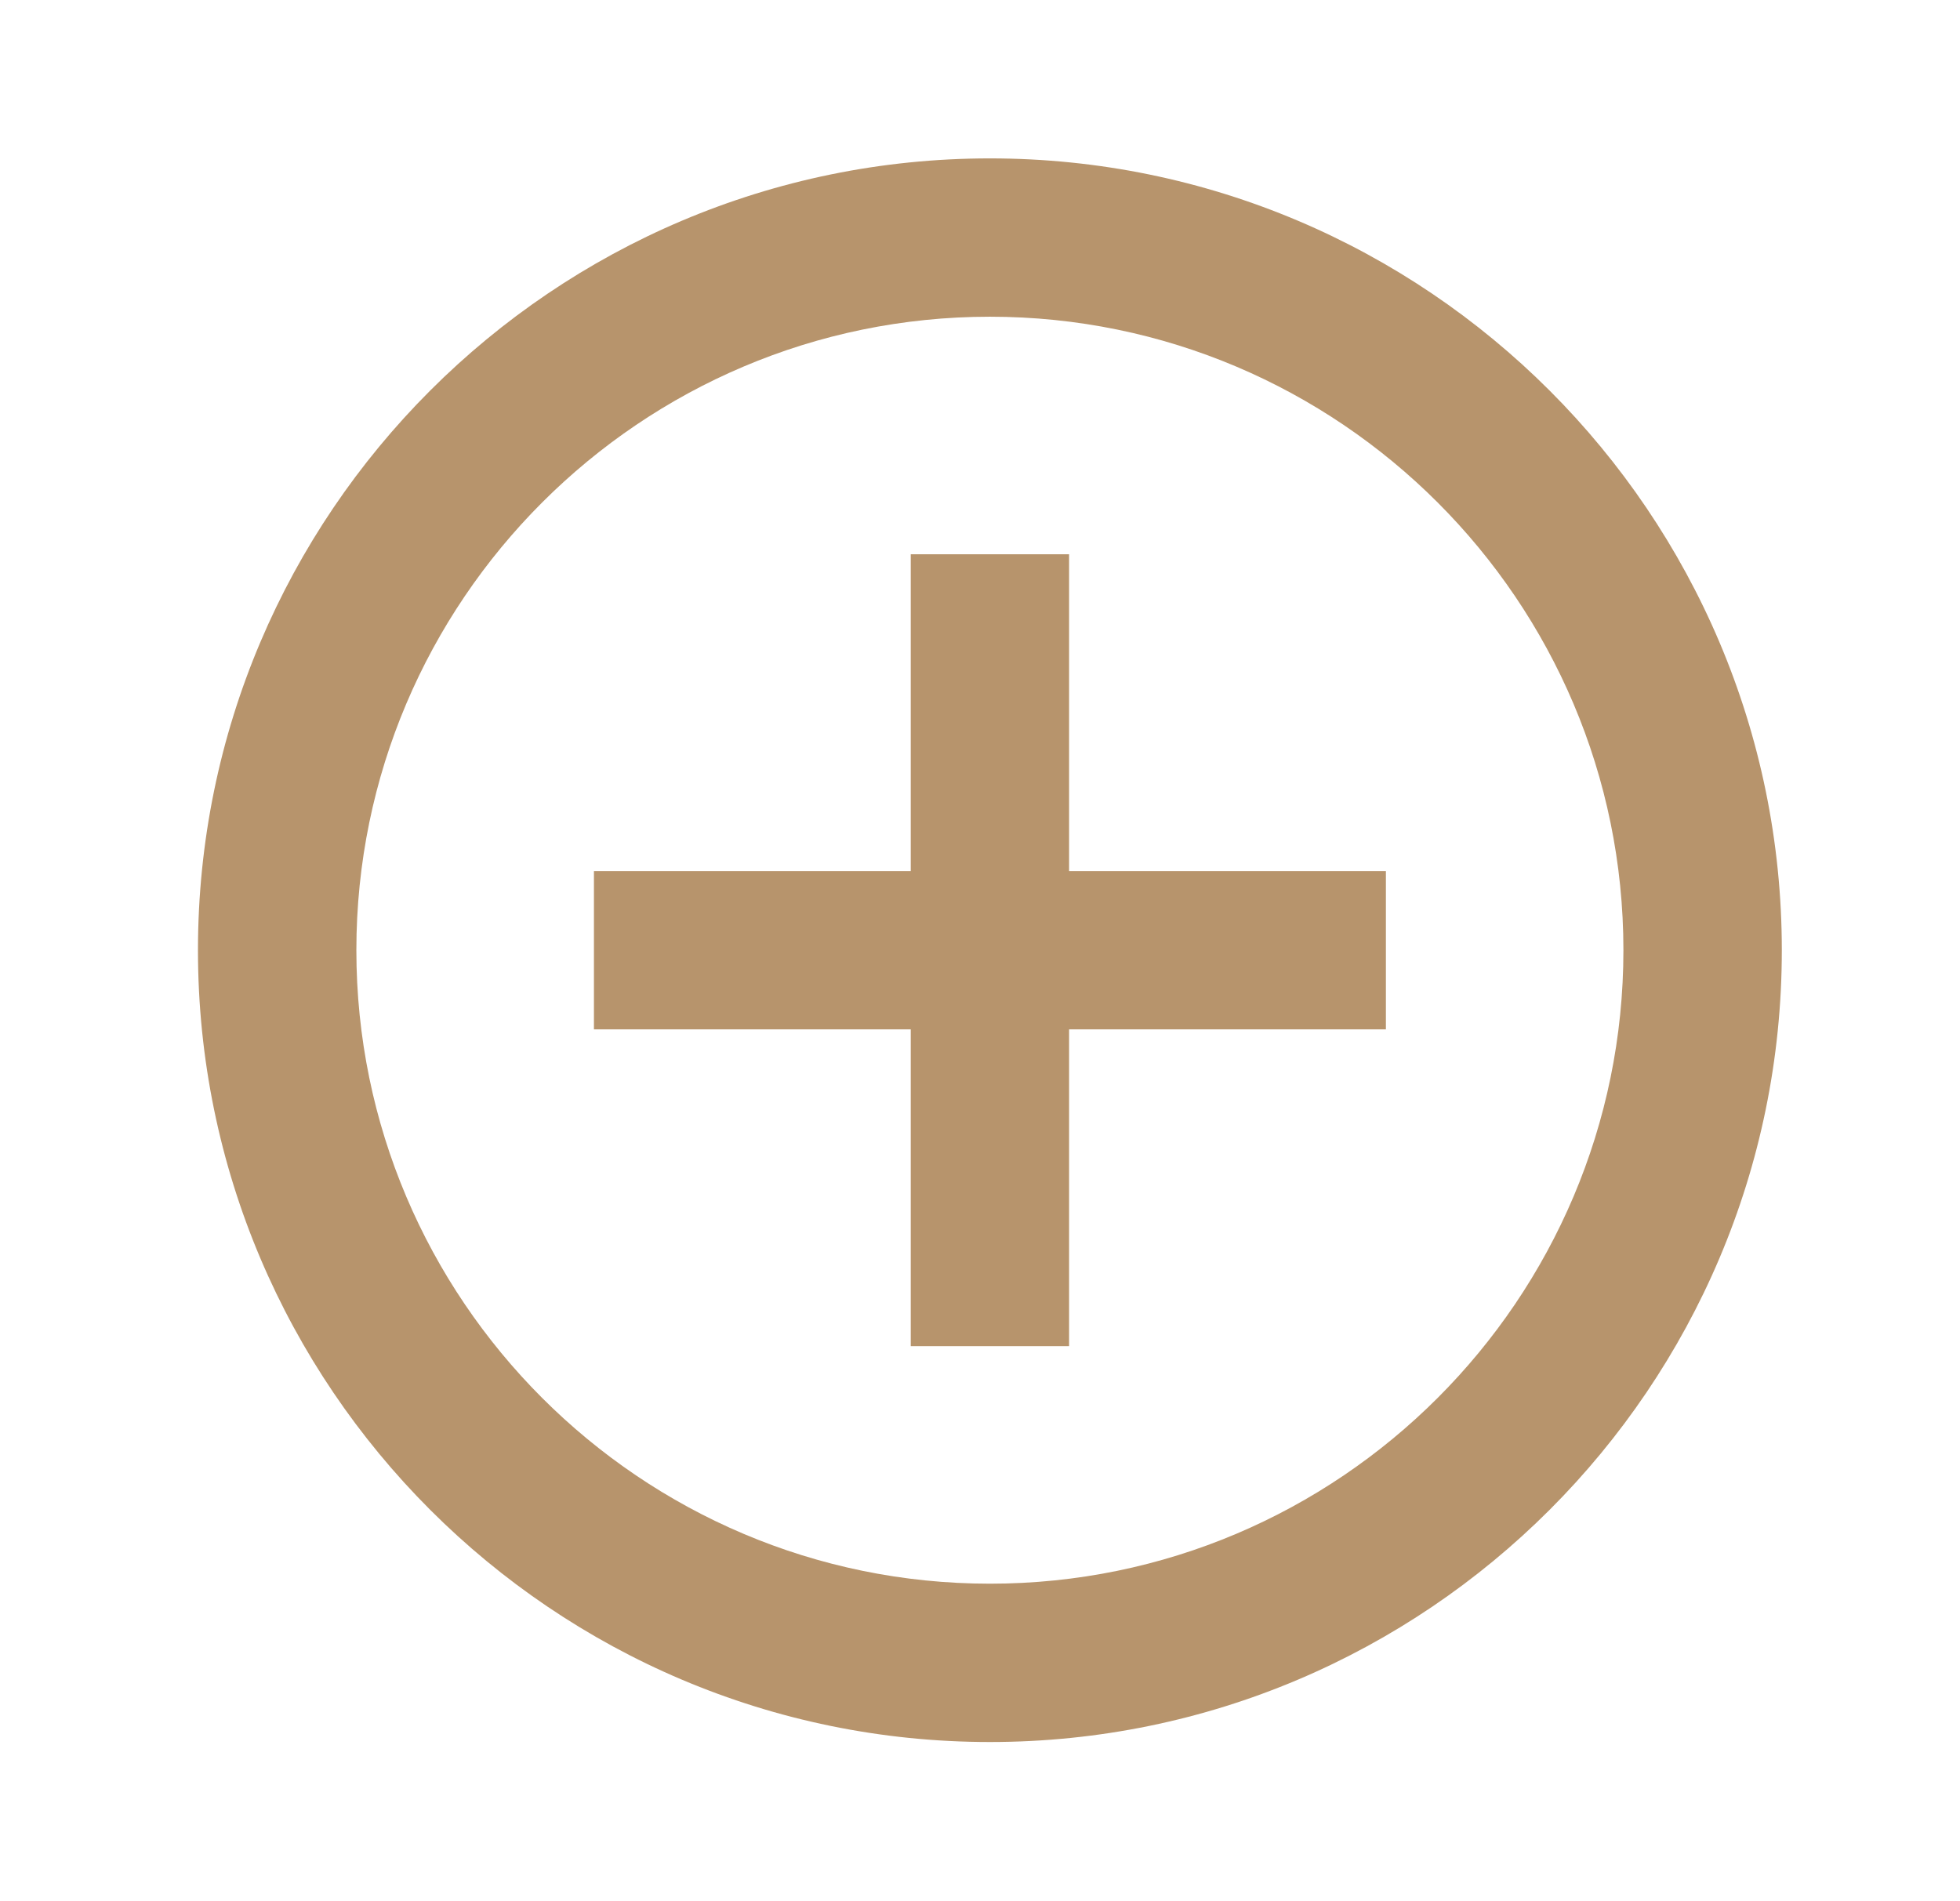
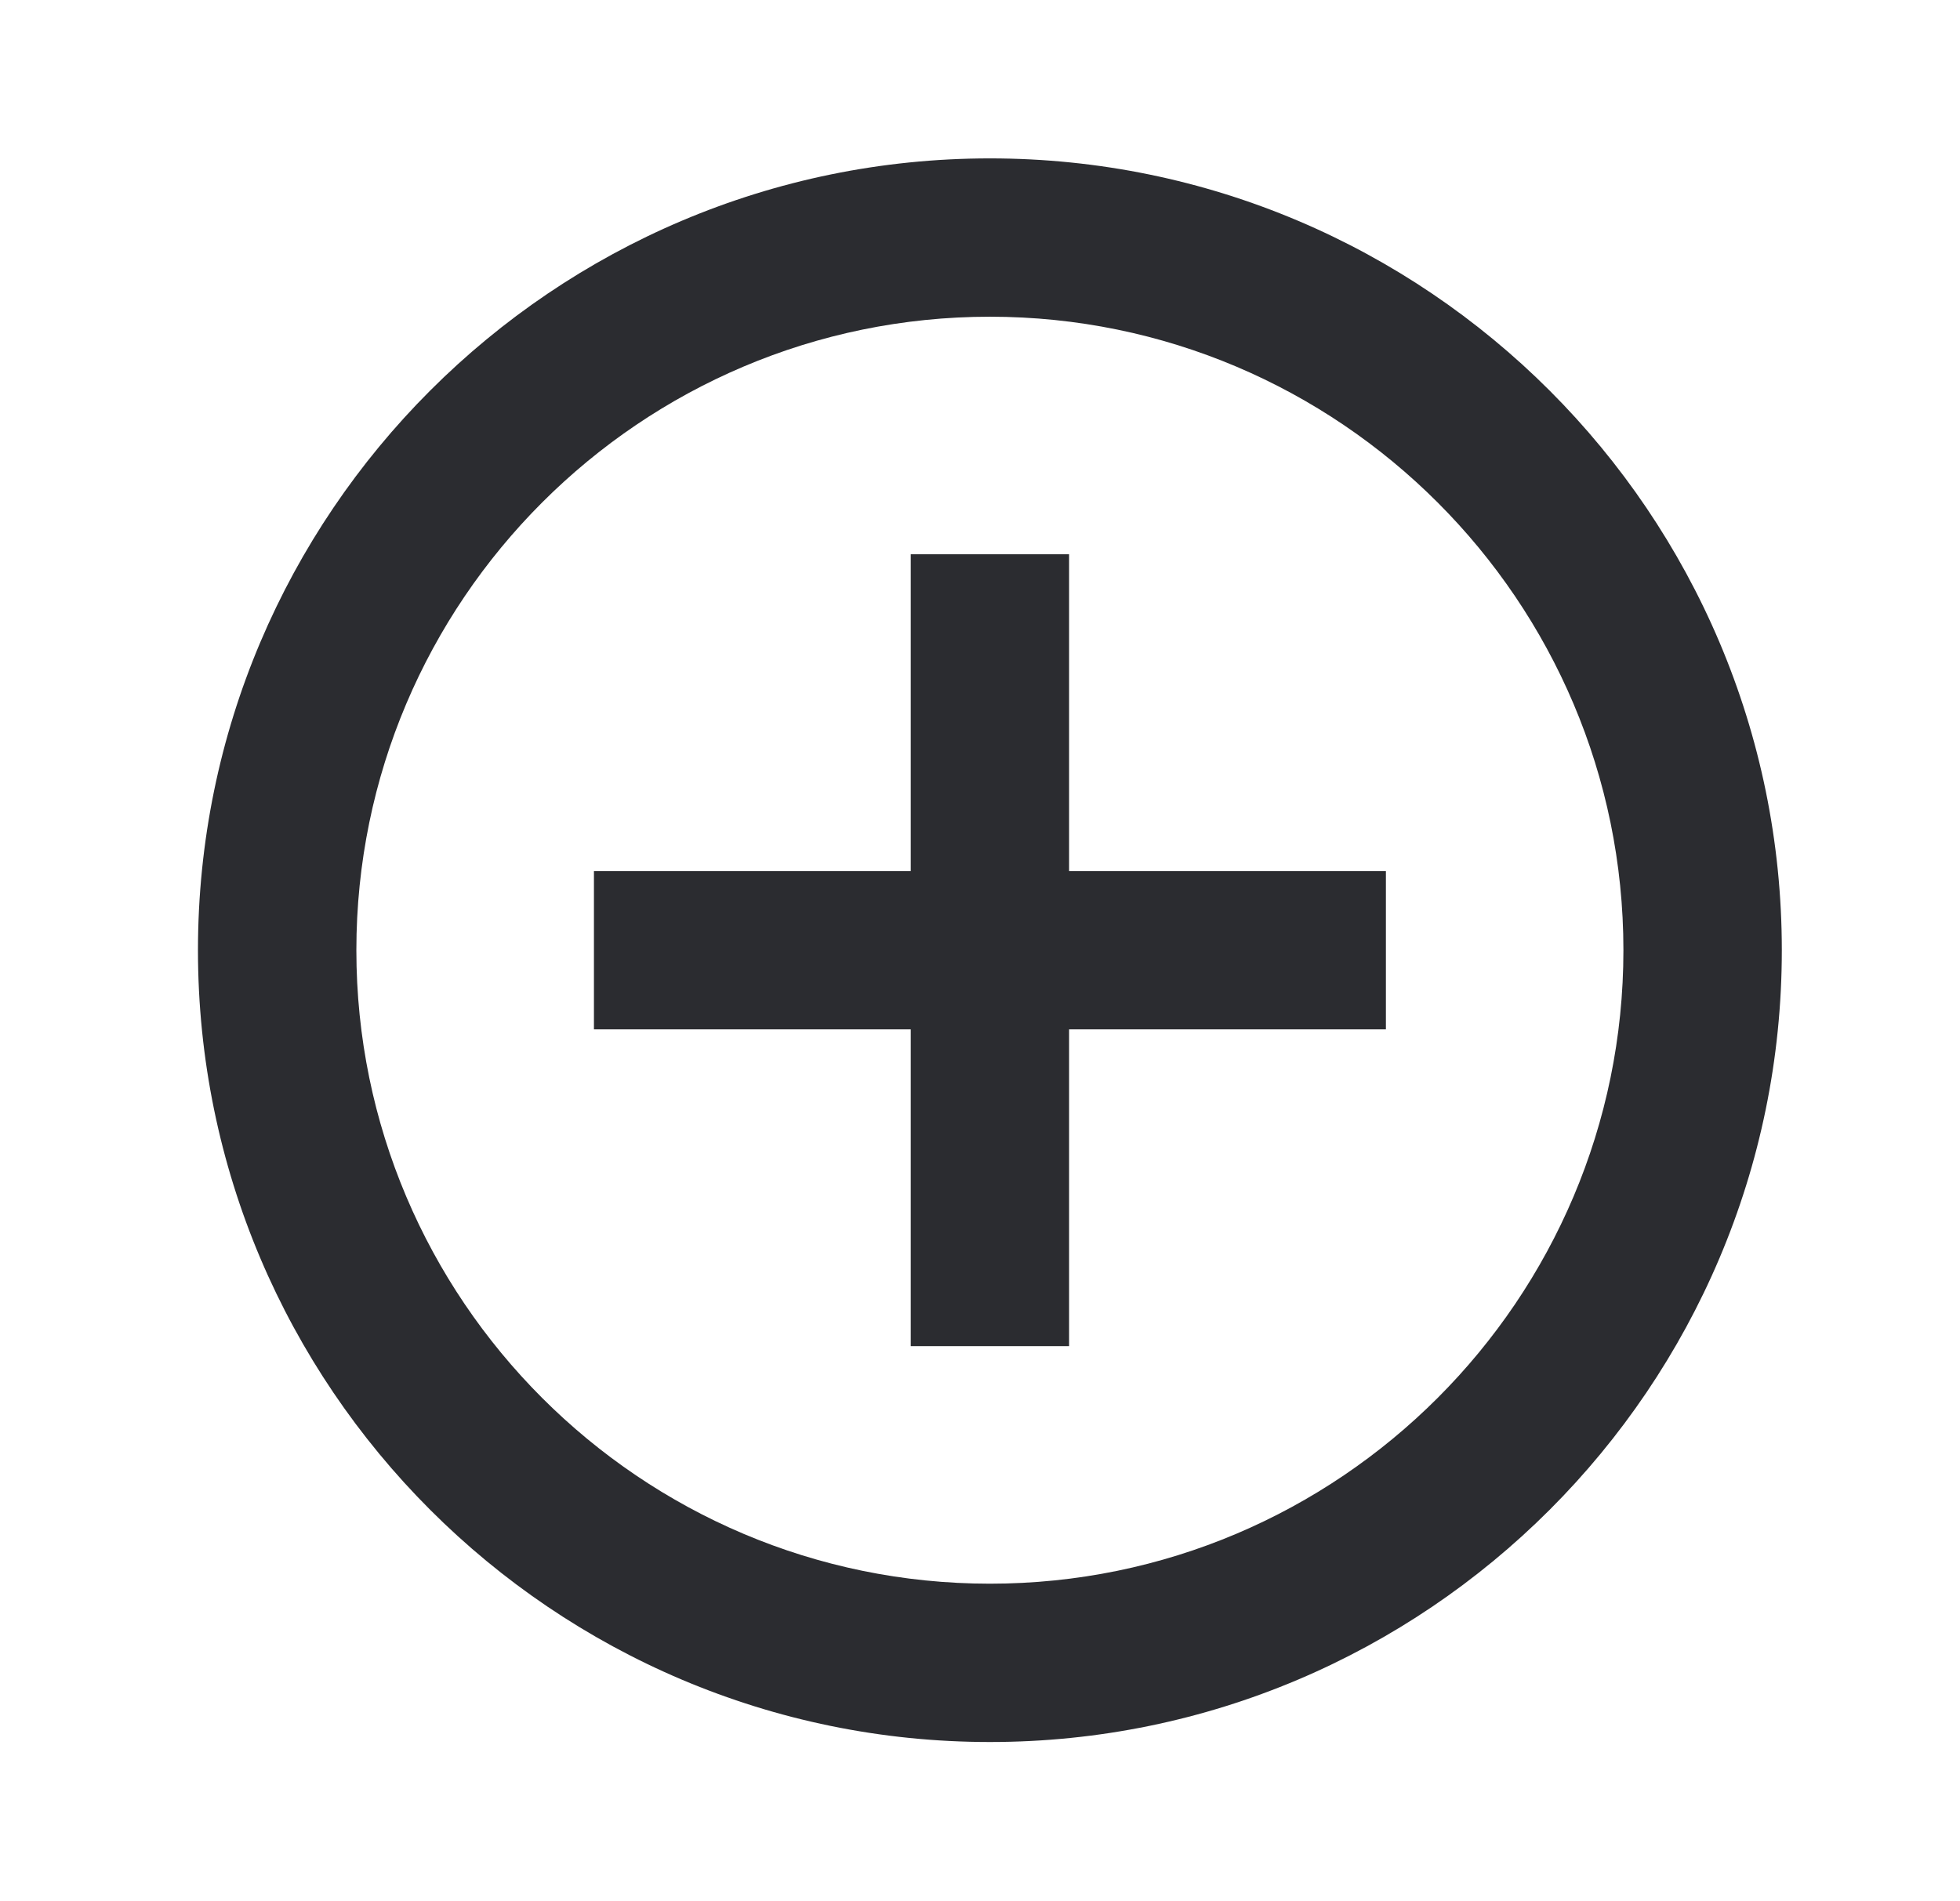
<svg xmlns="http://www.w3.org/2000/svg" width="33" height="32" viewBox="0 0 33 32" fill="none">
-   <path d="M18 9.333H15.334V14.667H10V17.333H15.334V22.667H18V17.333H23.334V14.667H18V9.333Z" fill="#B7946C" />
-   <path d="M16.667 2.667C9.315 2.667 3.333 8.648 3.333 16C3.333 23.352 9.315 29.333 16.667 29.333C24.019 29.333 30 23.352 30 16C30 8.648 24.019 2.667 16.667 2.667ZM16.667 26.667C10.785 26.667 6 21.881 6 16C6 10.119 10.785 5.333 16.667 5.333C22.548 5.333 27.333 10.119 27.333 16C27.333 21.881 22.548 26.667 16.667 26.667Z" fill="#B7946C" />
+   <path d="M18 9.333H15.334V14.667H10V17.333H15.334V22.667H18V17.333H23.334V14.667H18V9.333Z" fill="#2B2C30" />
+   <path d="M16.667 2.667C9.315 2.667 3.333 8.648 3.333 16C3.333 23.352 9.315 29.333 16.667 29.333C24.019 29.333 30 23.352 30 16C30 8.648 24.019 2.667 16.667 2.667ZM16.667 26.667C10.785 26.667 6 21.881 6 16C6 10.119 10.785 5.333 16.667 5.333C22.548 5.333 27.333 10.119 27.333 16C27.333 21.881 22.548 26.667 16.667 26.667Z" fill="#2B2C30" />
</svg>
